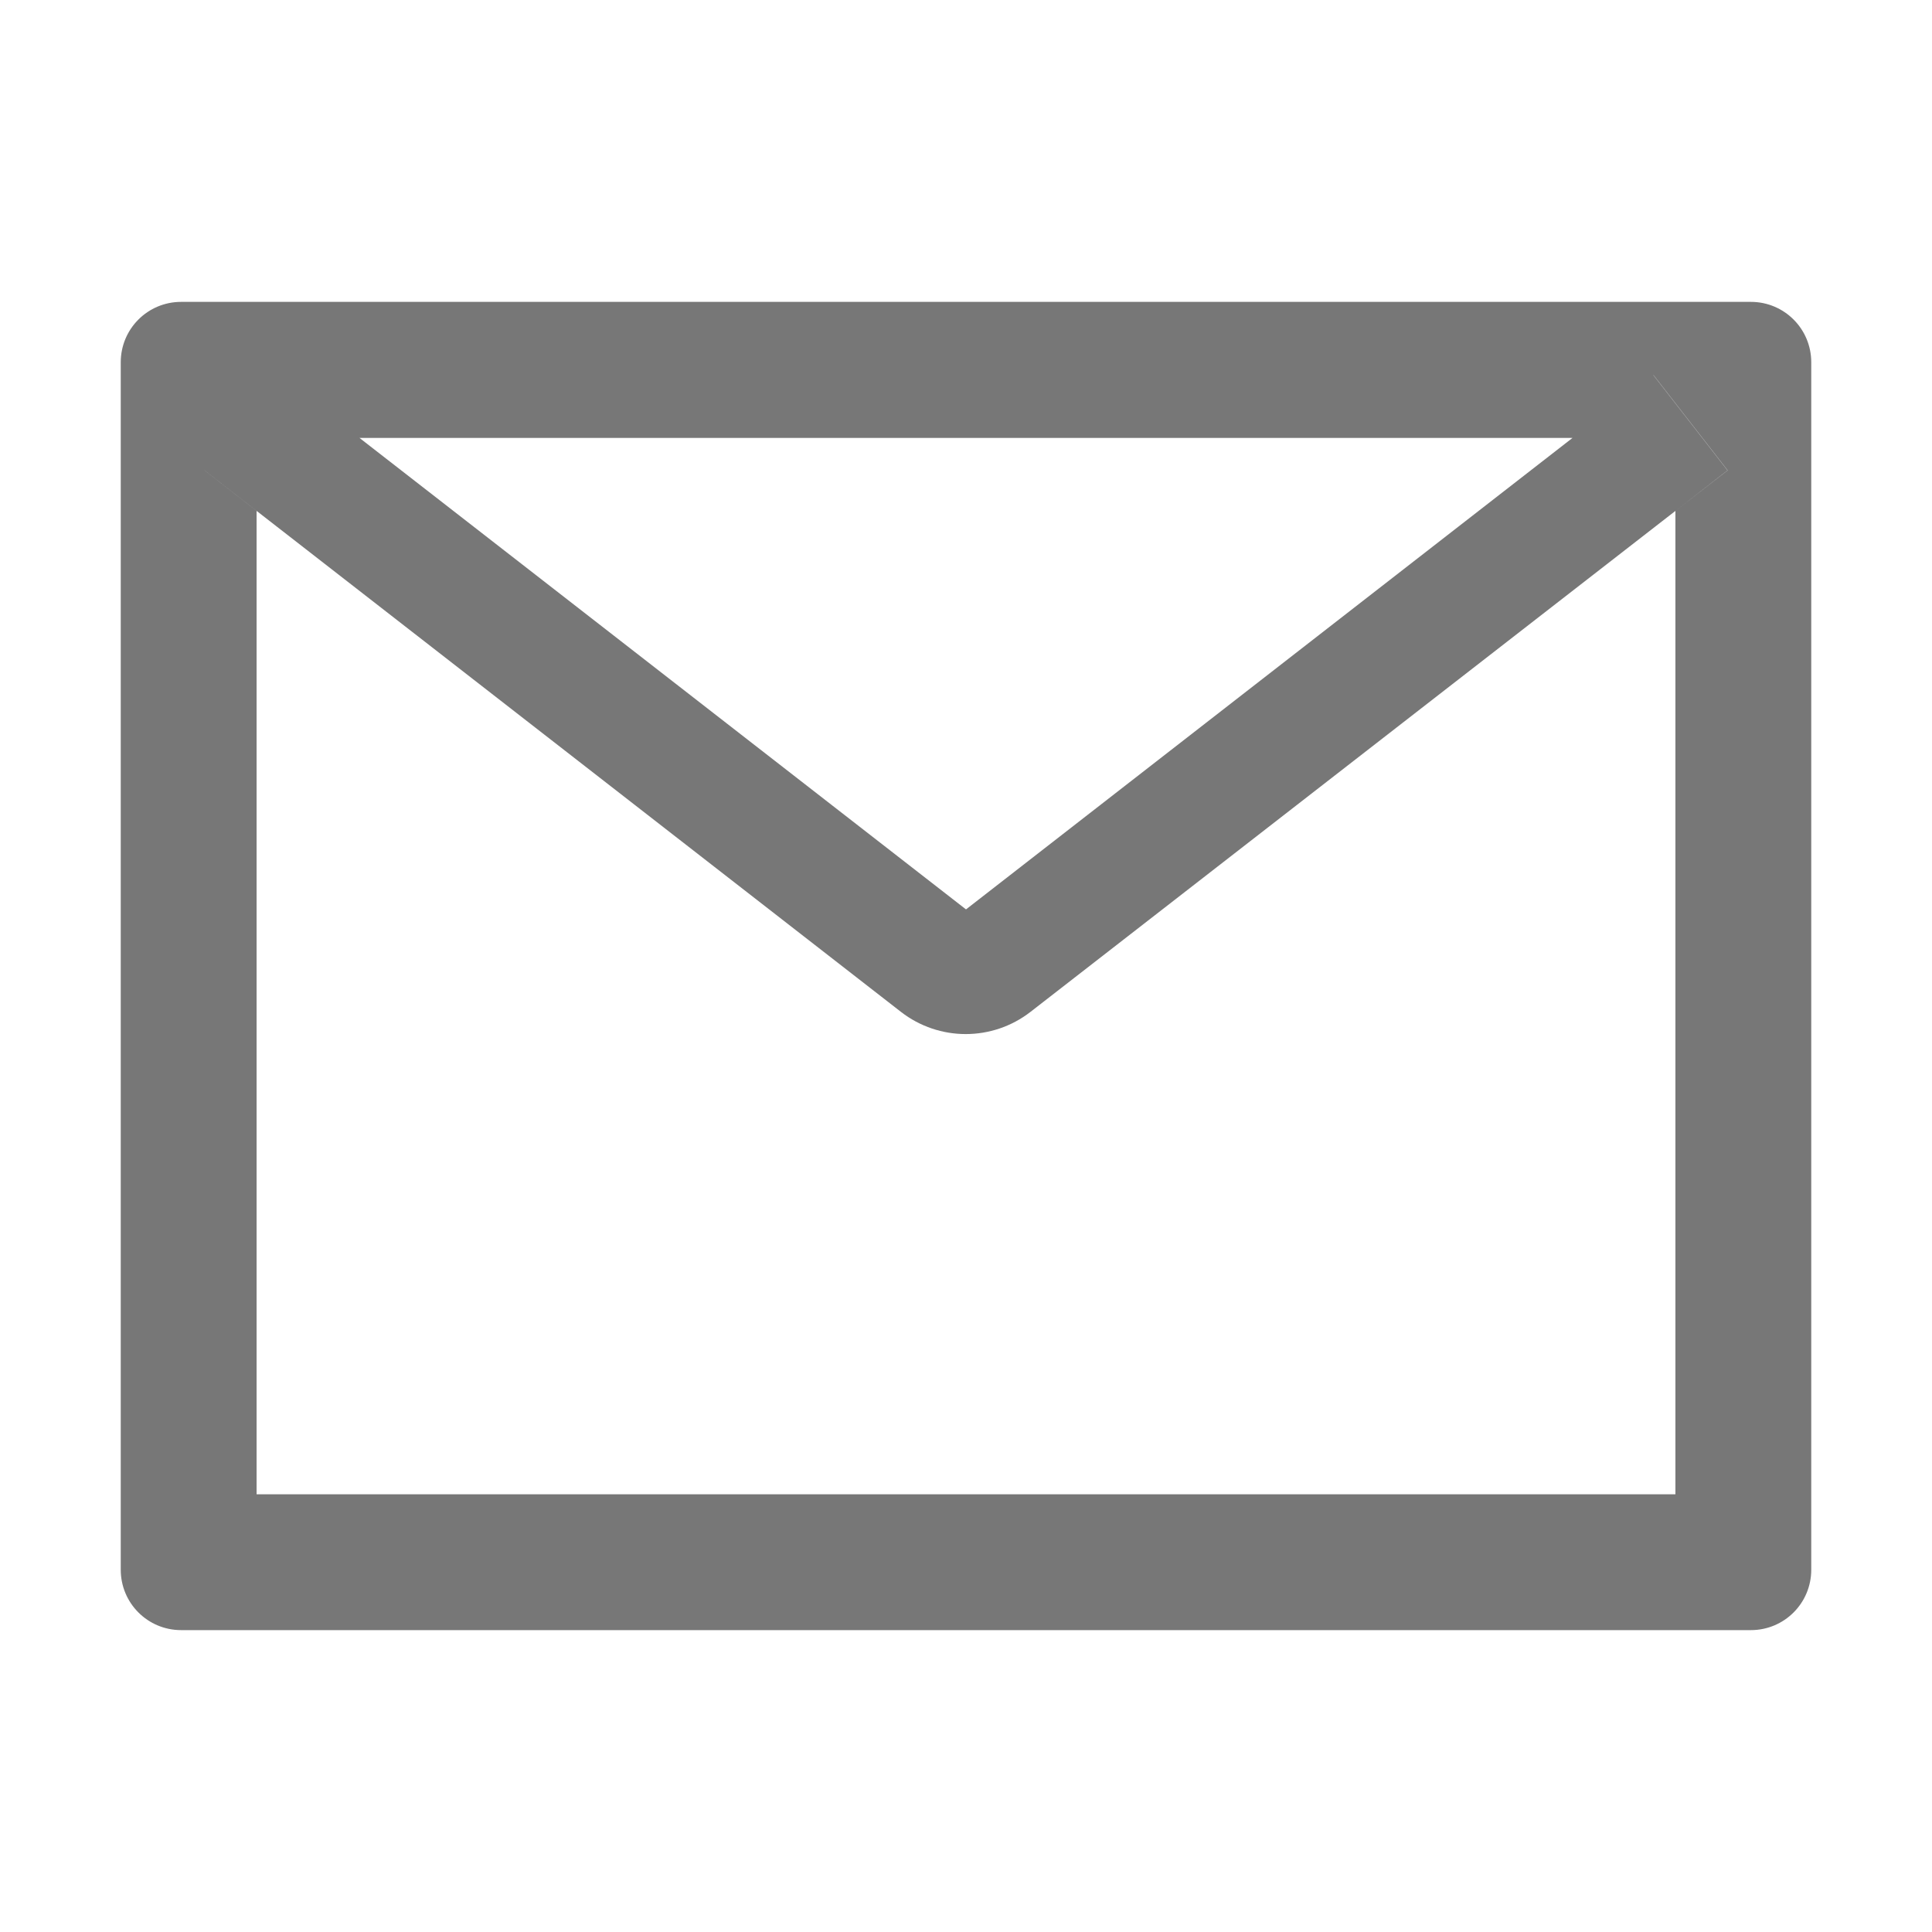
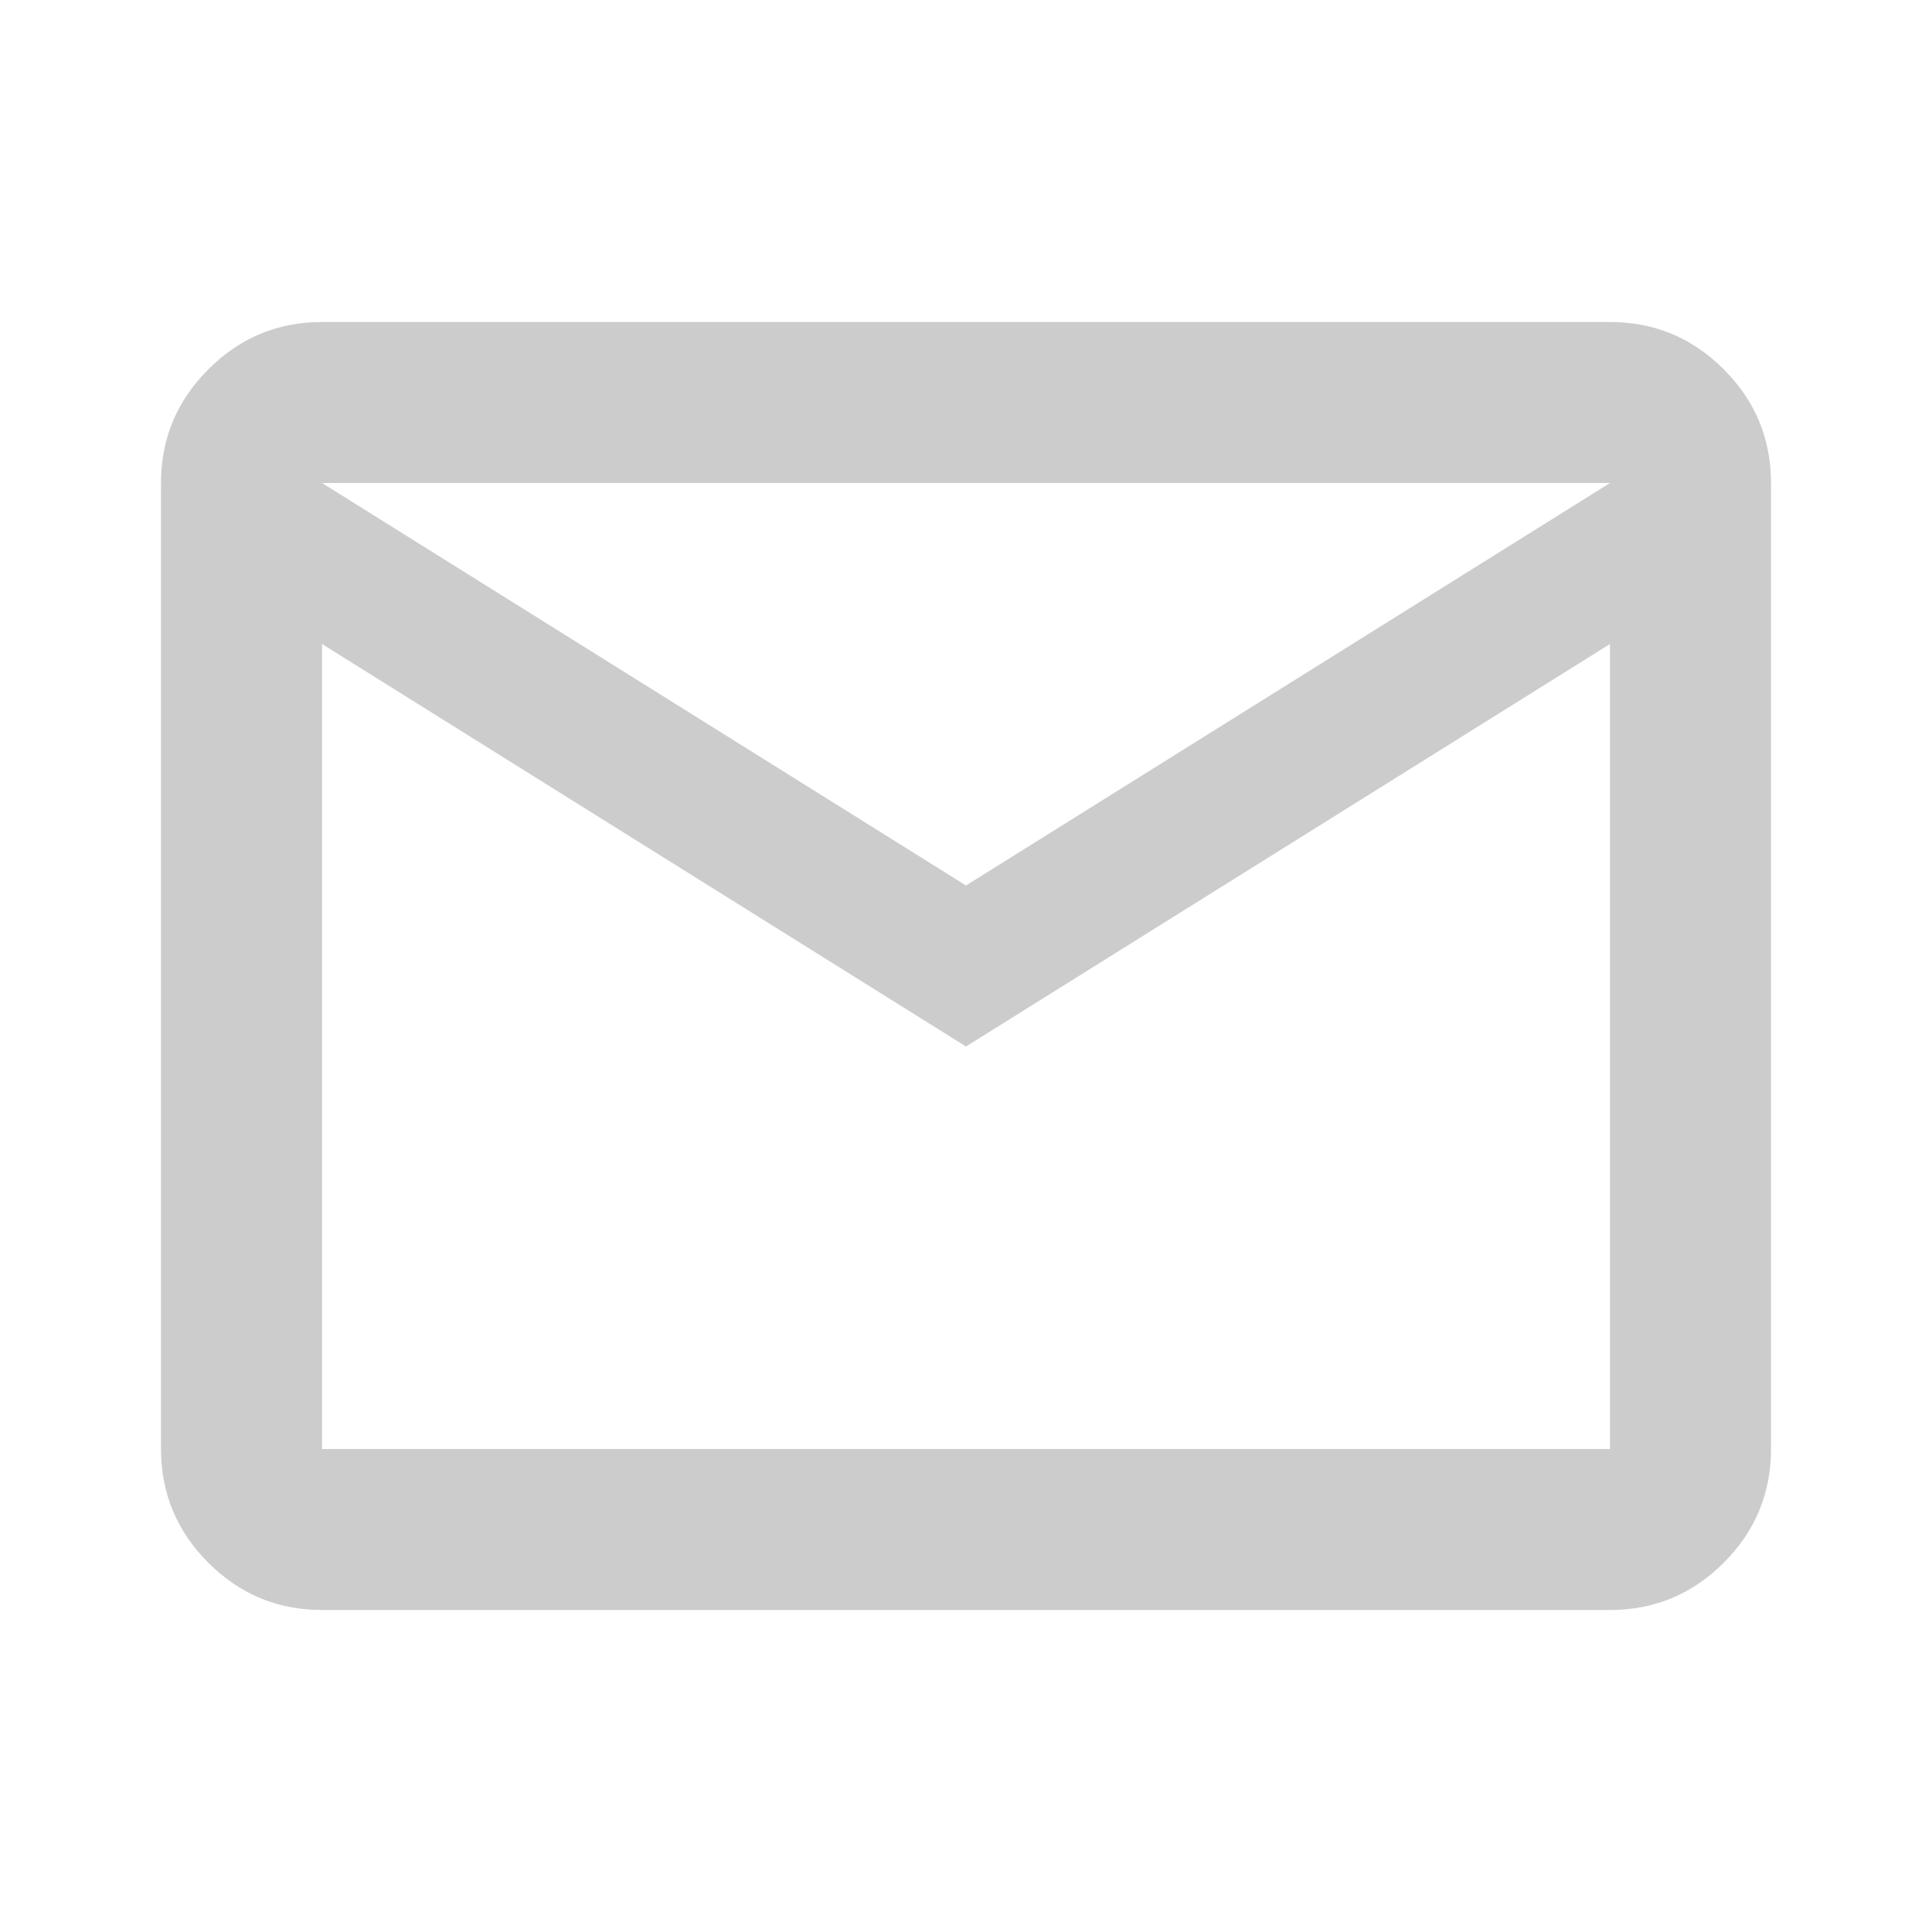
- <svg xmlns="http://www.w3.org/2000/svg" width="1em" height="1em" preserveAspectRatio="xMidYMid meet" viewBox="0 0 1024 1024" style="-ms-transform: rotate(360deg); -webkit-transform: rotate(360deg); transform: rotate(360deg);">
-   <path fill="#777" d="M928 160H96c-17.7 0-32 14.3-32 32v640c0 17.7 14.3 32 32 32h832c17.7 0 32-14.3 32-32V192c0-17.7-14.3-32-32-32zm-40 110.8V792H136V270.8l-27.6-21.5l39.3-50.5l42.8 33.3h643.1l42.8-33.3l39.3 50.5l-27.7 21.5zM833.6 232L512 482L190.4 232l-42.8-33.3l-39.3 50.5l27.6 21.5l341.6 265.6a55.99 55.99 0 0 0 68.7 0L888 270.8l27.6-21.5l-39.3-50.5l-42.7 33.2z" />
+ <svg xmlns="http://www.w3.org/2000/svg" width="1em" height="1em" viewBox="0 0 24 24">
+   <path fill="#ccc" d="M4 20q-.825 0-1.412-.587Q2 18.825 2 18V6q0-.825.588-1.412Q3.175 4 4 4h16q.825 0 1.413.588Q22 5.175 22 6v12q0 .825-.587 1.413Q20.825 20 20 20Zm8-7L4 8v10h16V8Zm0-2l8-5H4ZM4 8V6v12Z" />
</svg>
